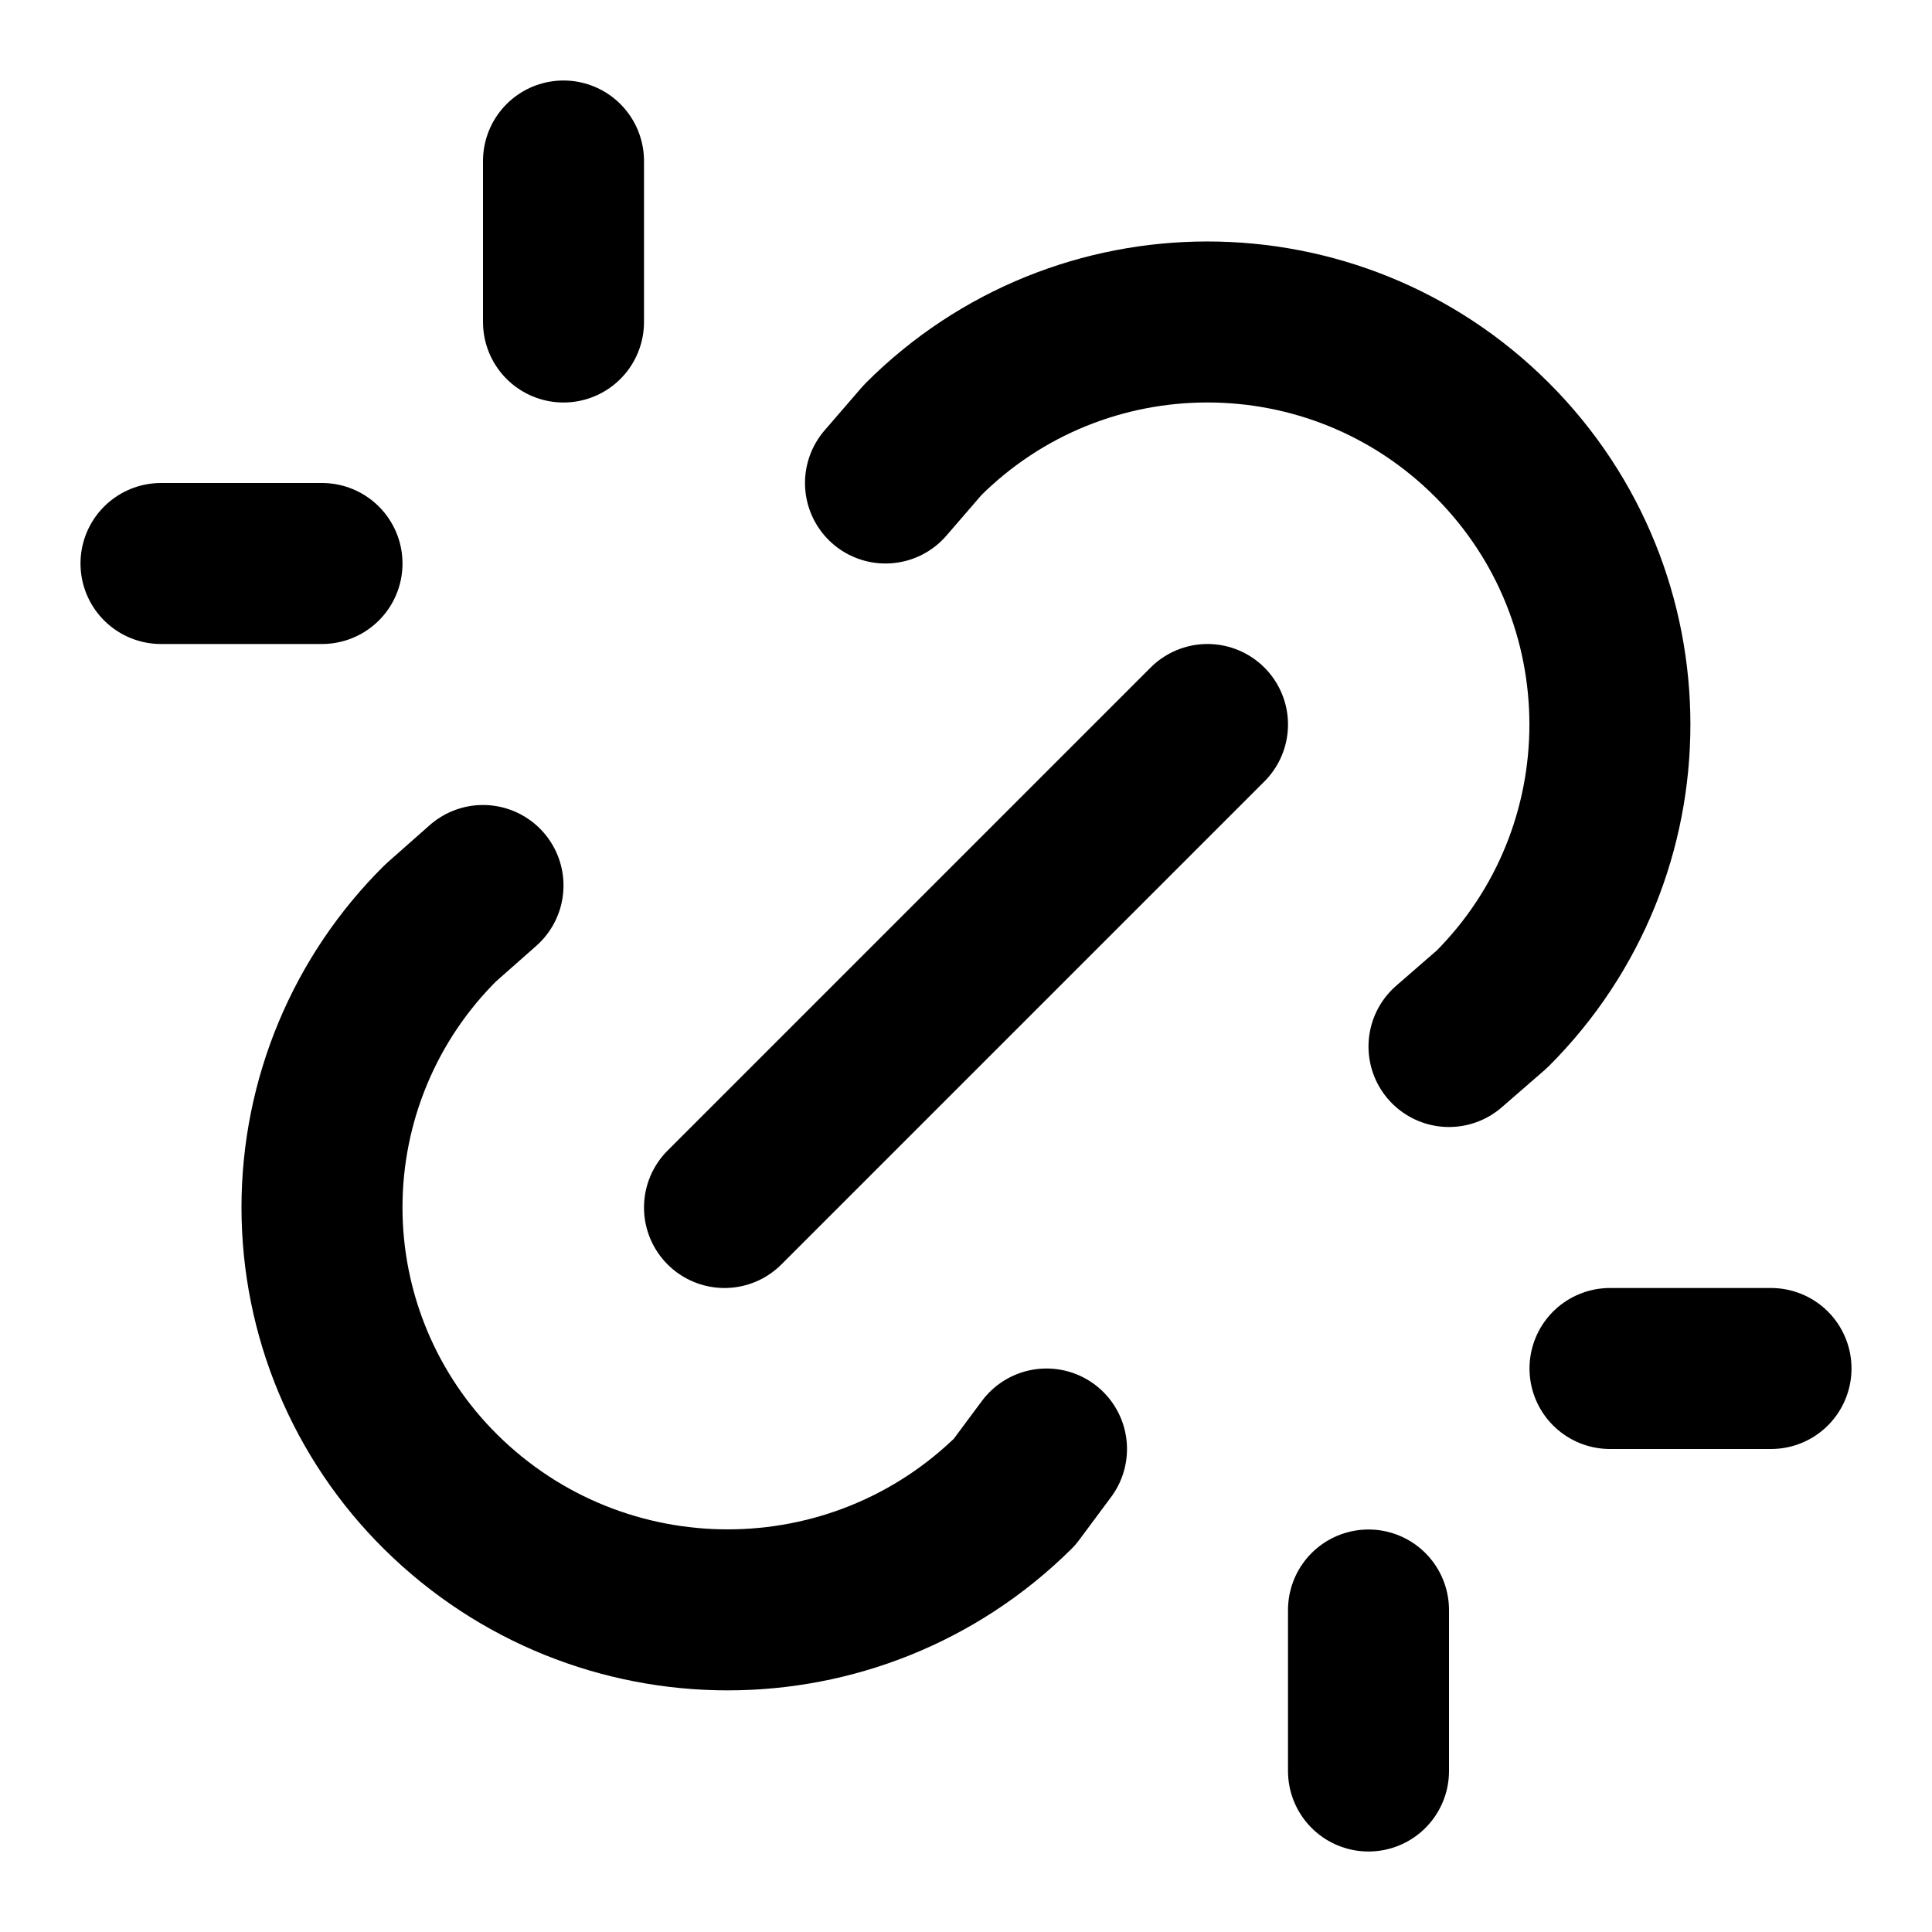
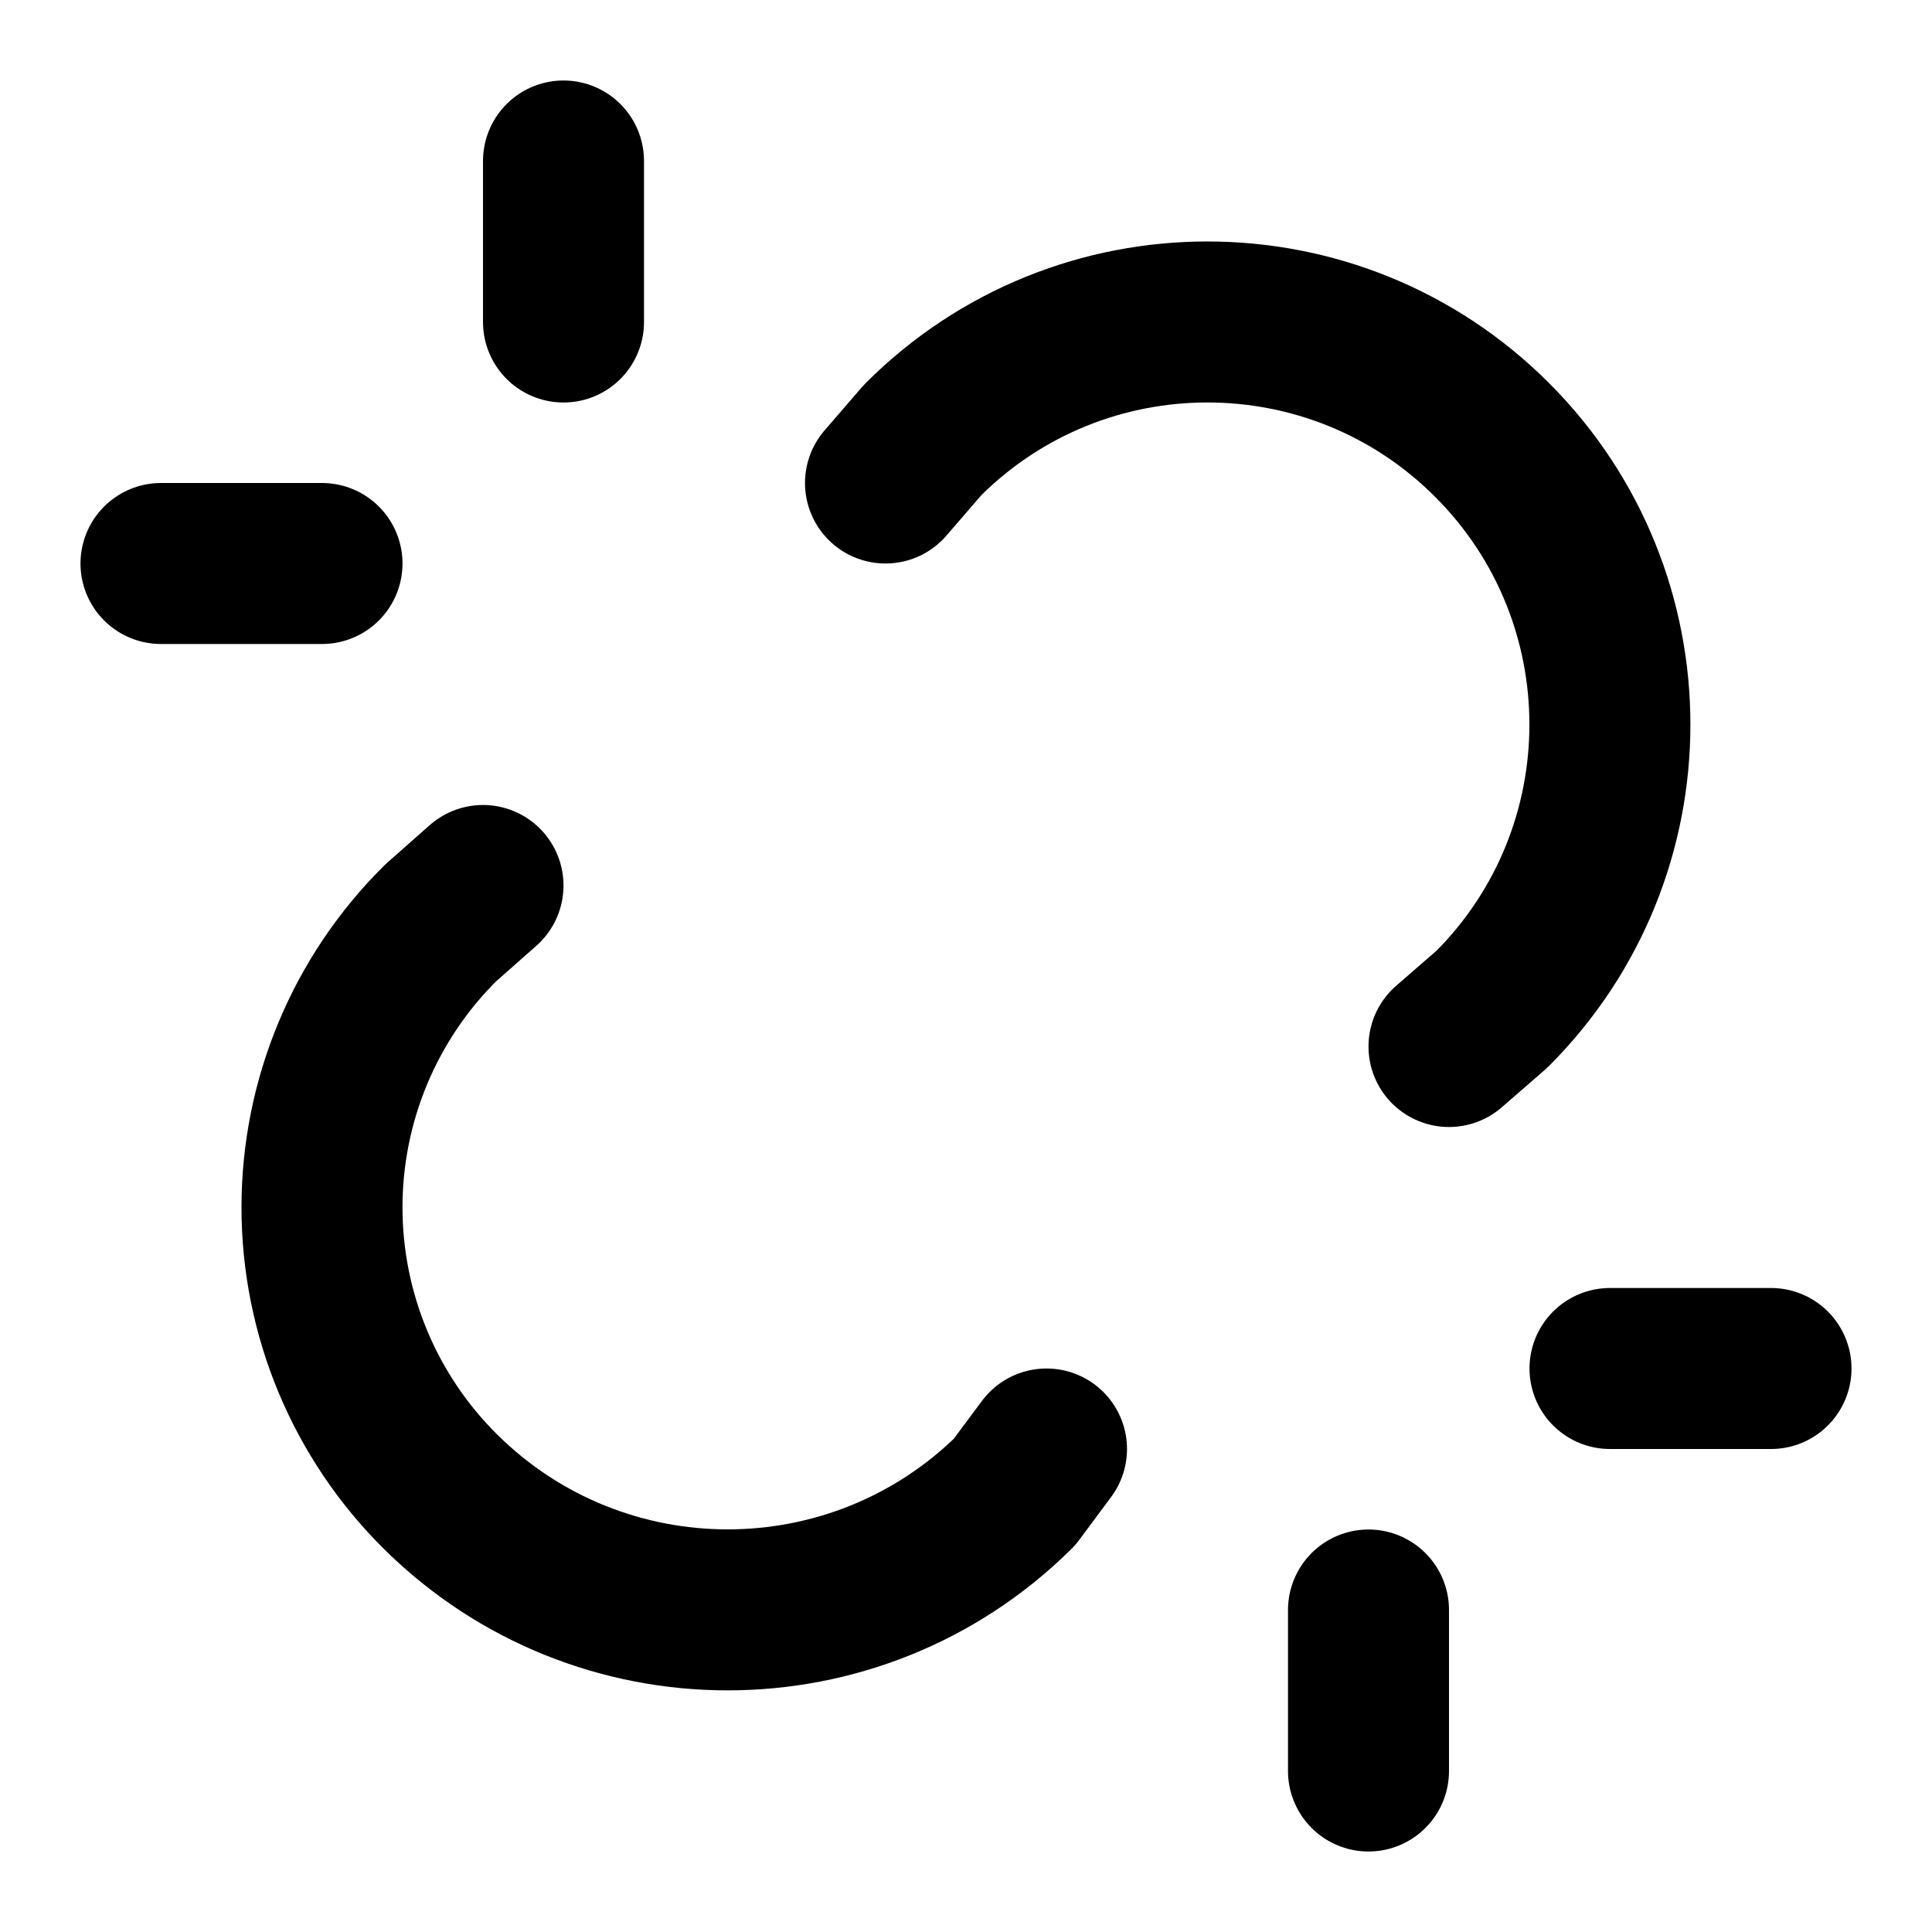
<svg xmlns="http://www.w3.org/2000/svg" width="24" height="24" viewBox="0 0 24 24" fill="none" stroke="currentColor" stroke-width="2" stroke-linecap="round" stroke-linejoin="round">
  <path d="M17 22v-2" />
-   <path d="M9 15l6 -6" />
  <path d="M11 6l.463 -.536a5 5 0 0 1 7.071 7.072l-.534 .464" />
  <path d="M13 18l-.397 .534a5.068 5.068 0 0 1 -7.127 0a4.972 4.972 0 0 1 0 -7.071l.524 -.463" />
  <path d="M20 17h2" />
  <path d="M2 7h2" />
  <path d="M7 2v2" />
</svg>
